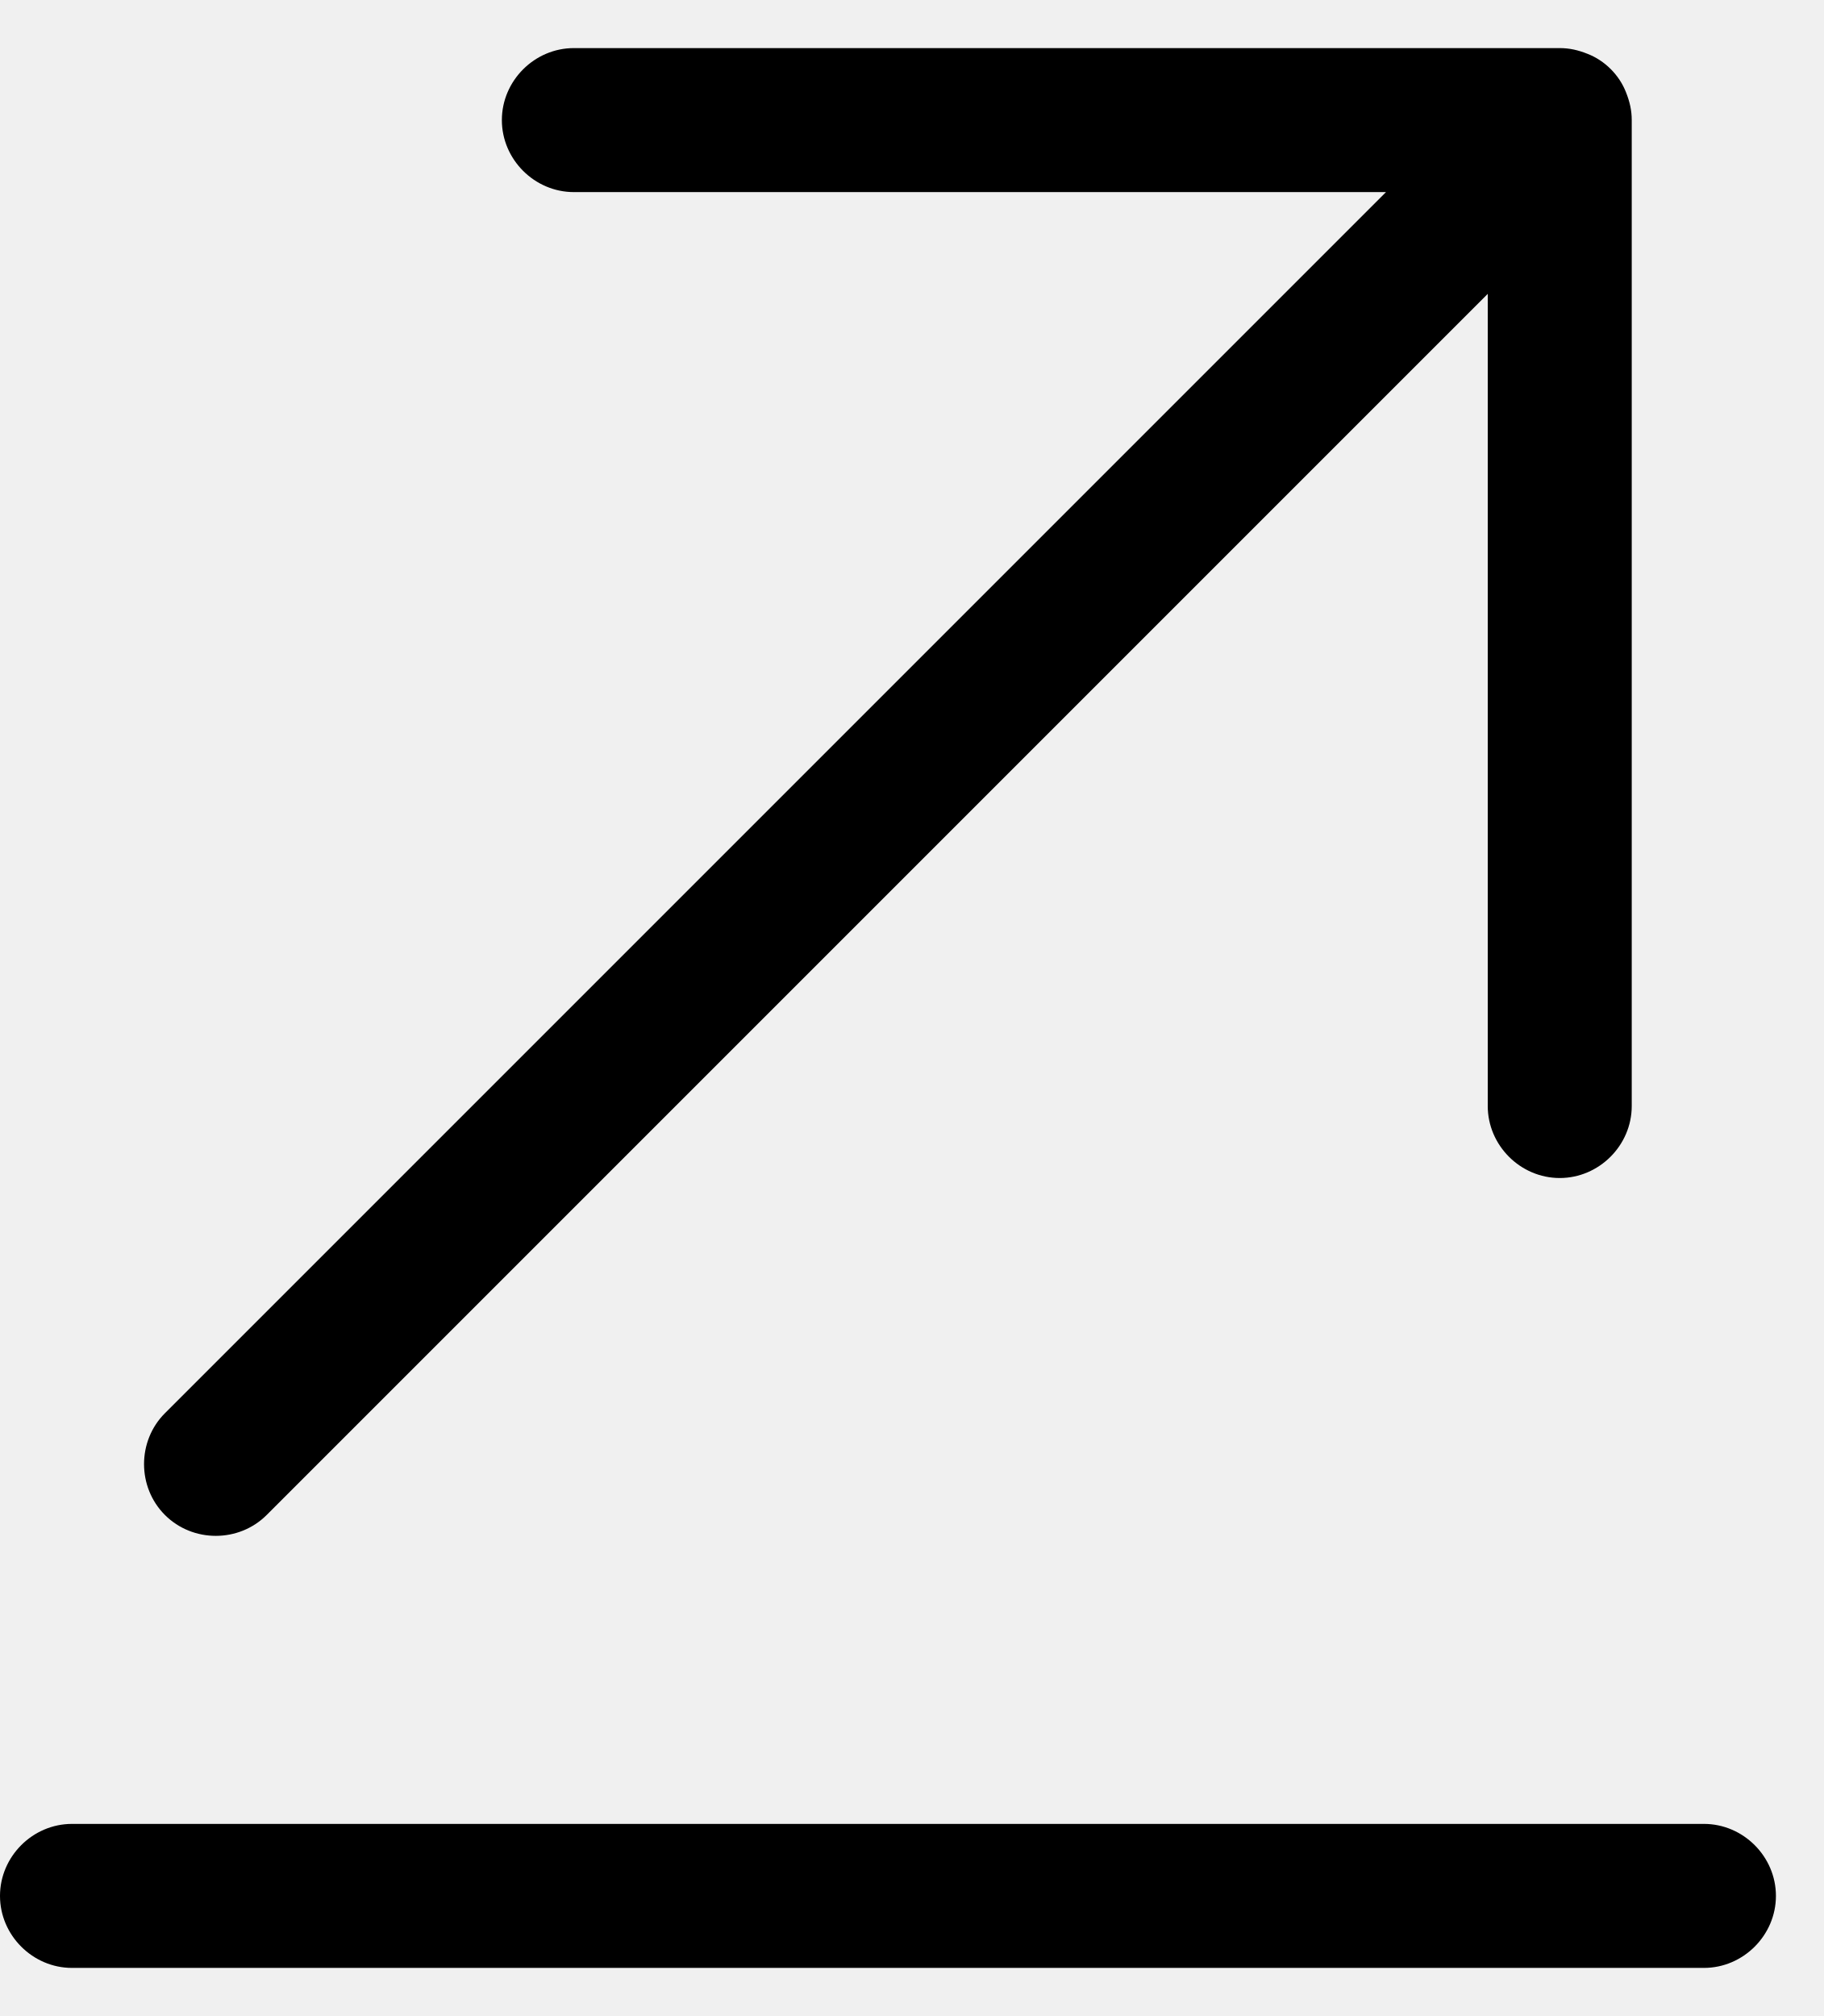
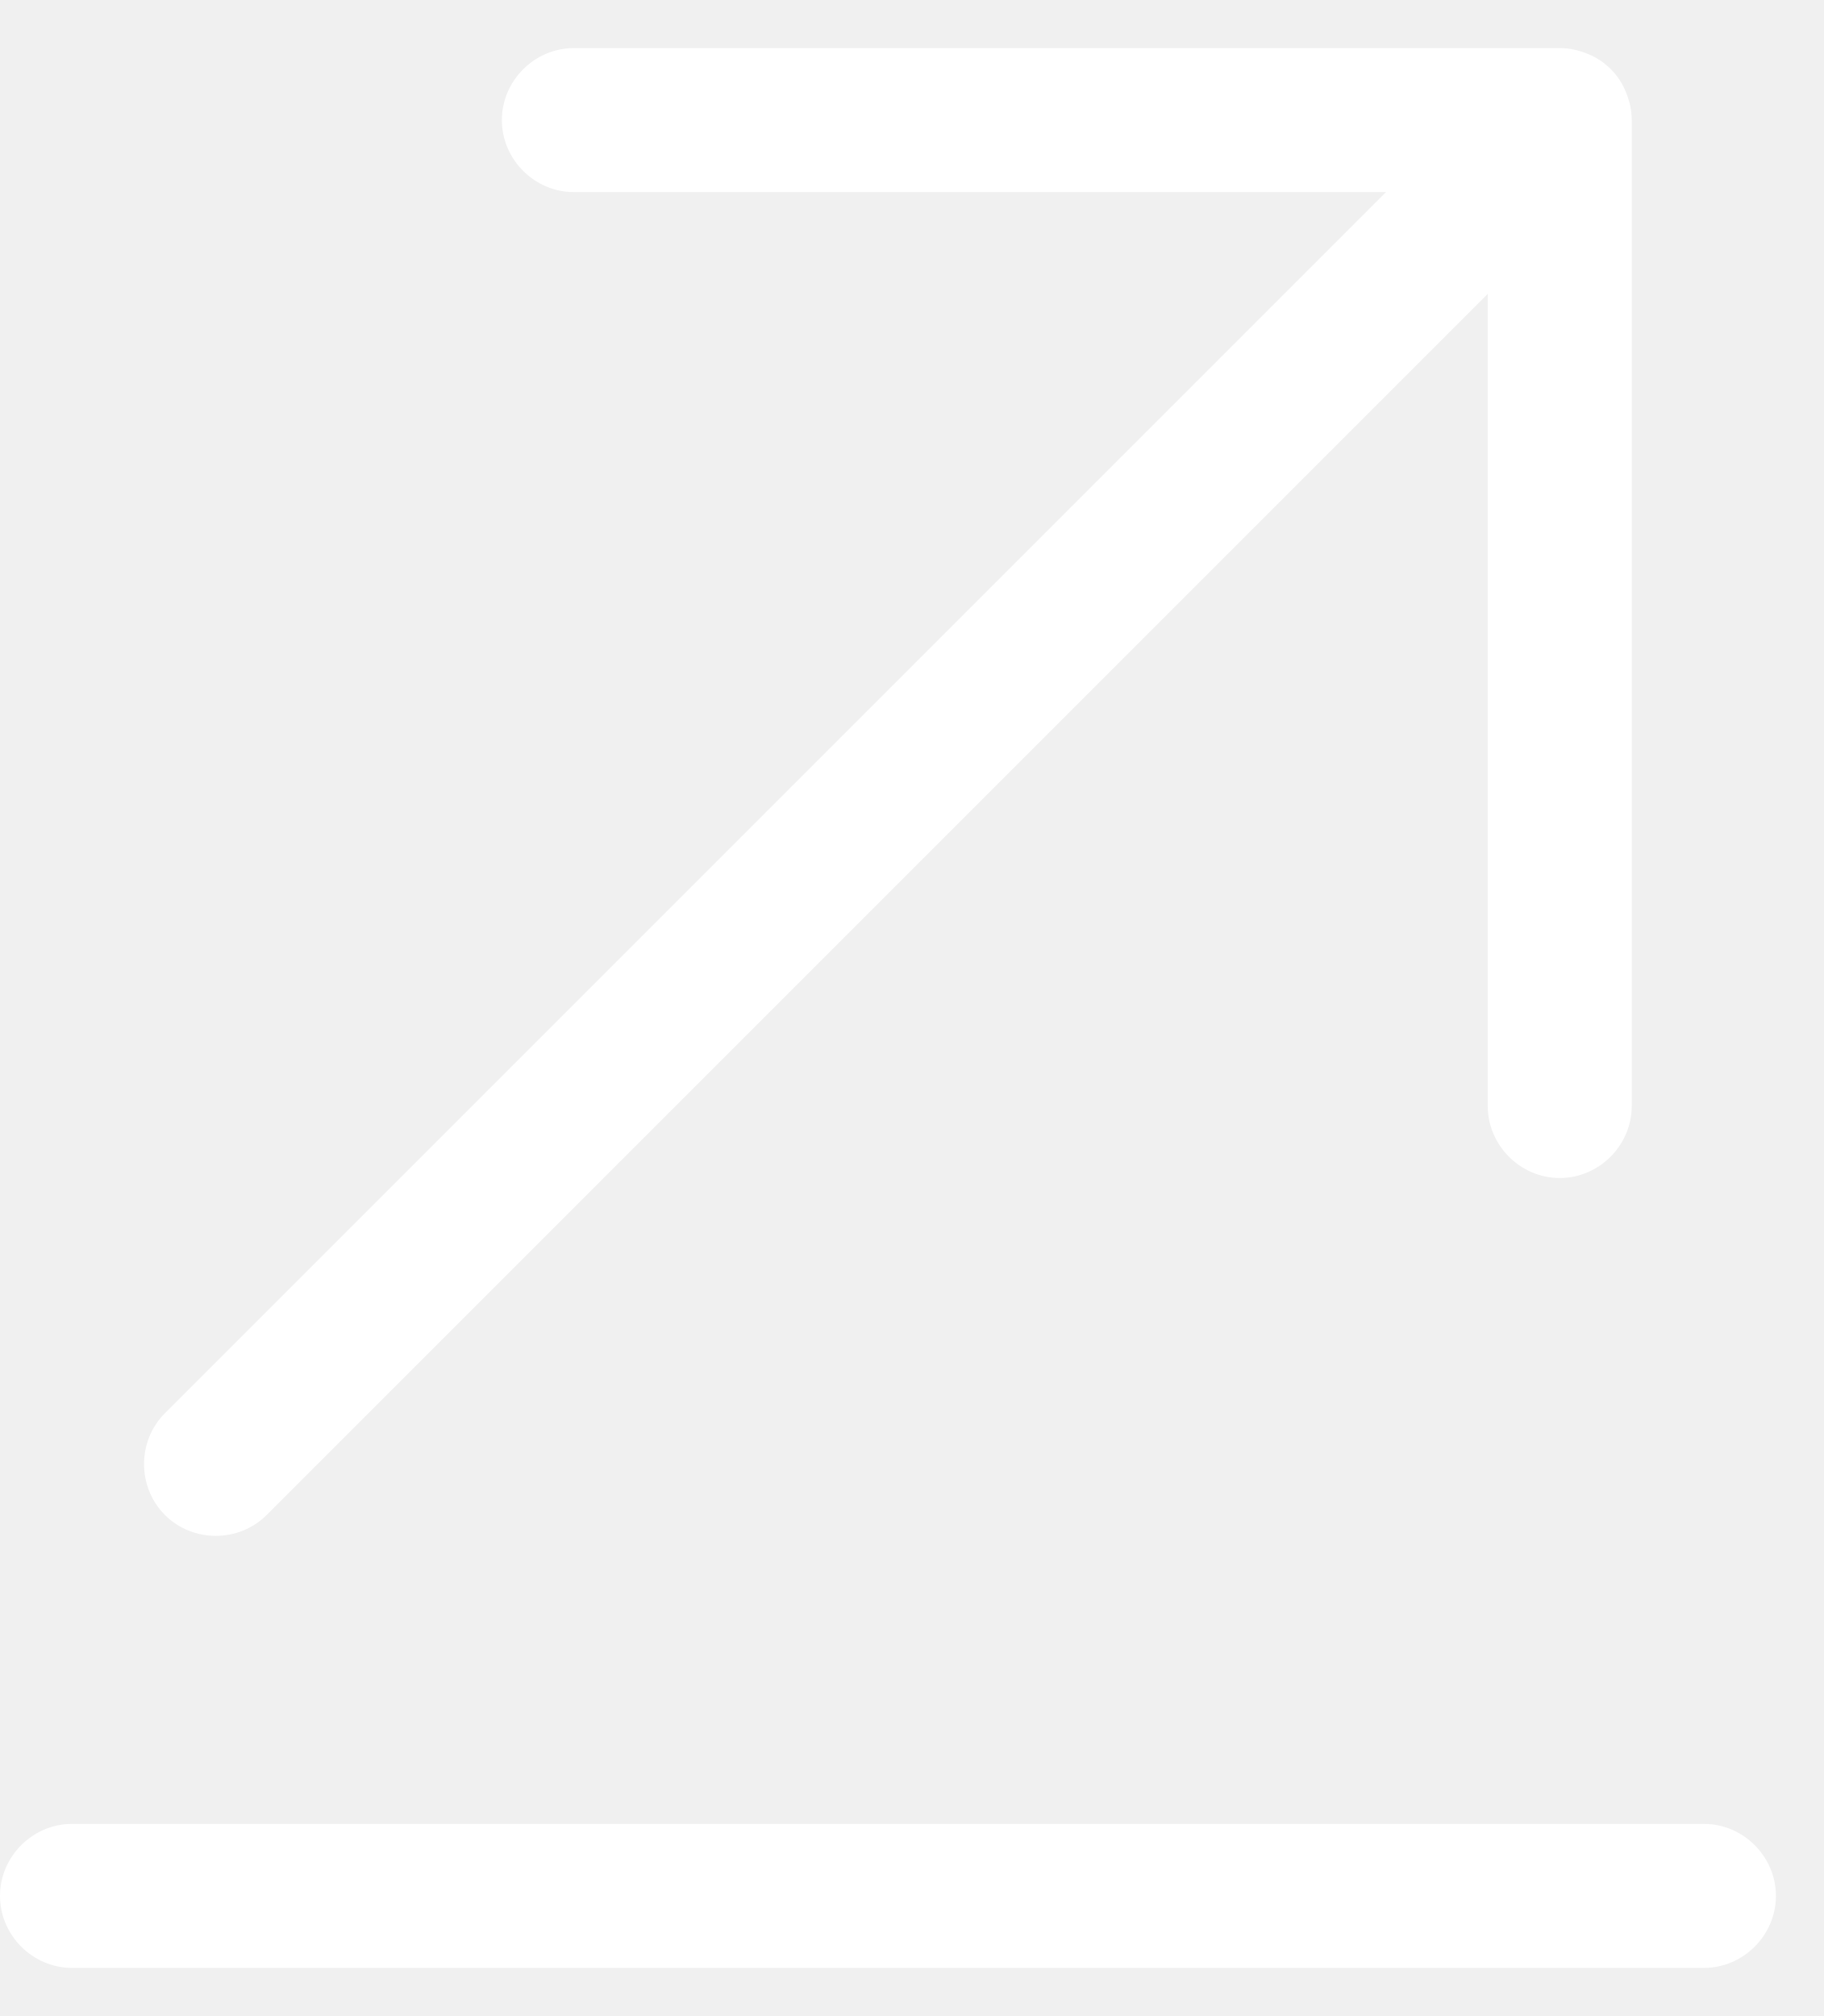
<svg xmlns="http://www.w3.org/2000/svg" width="19" height="21" viewBox="0 0 19 21" fill="none">
-   <path d="M16.538 0.561C16.438 0.521 16.348 0.501 16.248 0.501H5.978C5.568 0.501 5.228 0.841 5.228 1.251C5.228 1.661 5.568 2.001 5.978 2.001H14.438L1.718 14.721C1.428 15.011 1.428 15.491 1.718 15.781C2.008 16.071 2.488 16.071 2.778 15.781L15.498 3.061V11.521C15.498 11.931 15.838 12.271 16.248 12.271C16.658 12.271 16.998 11.931 16.998 11.521V1.251C16.998 1.151 16.978 1.061 16.938 0.961C16.868 0.781 16.718 0.631 16.538 0.561Z" fill="black" />
-   <path d="M17.75 18.999H0.75C0.34 18.999 0 19.339 0 19.749C0 20.159 0.34 20.499 0.75 20.499H17.75C18.16 20.499 18.5 20.159 18.5 19.749C18.5 19.339 18.16 18.999 17.75 18.999Z" fill="black" />
+   <path d="M16.538 0.561C16.438 0.521 16.348 0.501 16.248 0.501H5.978C5.568 0.501 5.228 0.841 5.228 1.251C5.228 1.661 5.568 2.001 5.978 2.001H14.438L1.718 14.721C1.428 15.011 1.428 15.491 1.718 15.781C2.008 16.071 2.488 16.071 2.778 15.781L15.498 3.061V11.521C15.498 11.931 15.838 12.271 16.248 12.271C16.658 12.271 16.998 11.931 16.998 11.521V1.251C16.998 1.151 16.978 1.061 16.938 0.961C16.868 0.781 16.718 0.631 16.538 0.561Z" fill="white" />
+   <path d="M17.75 18.999H0.75C0.34 18.999 0 19.339 0 19.749C0 20.159 0.34 20.499 0.75 20.499H17.75C18.16 20.499 18.5 20.159 18.5 19.749C18.5 19.339 18.16 18.999 17.75 18.999Z" fill="white" />
</svg>
